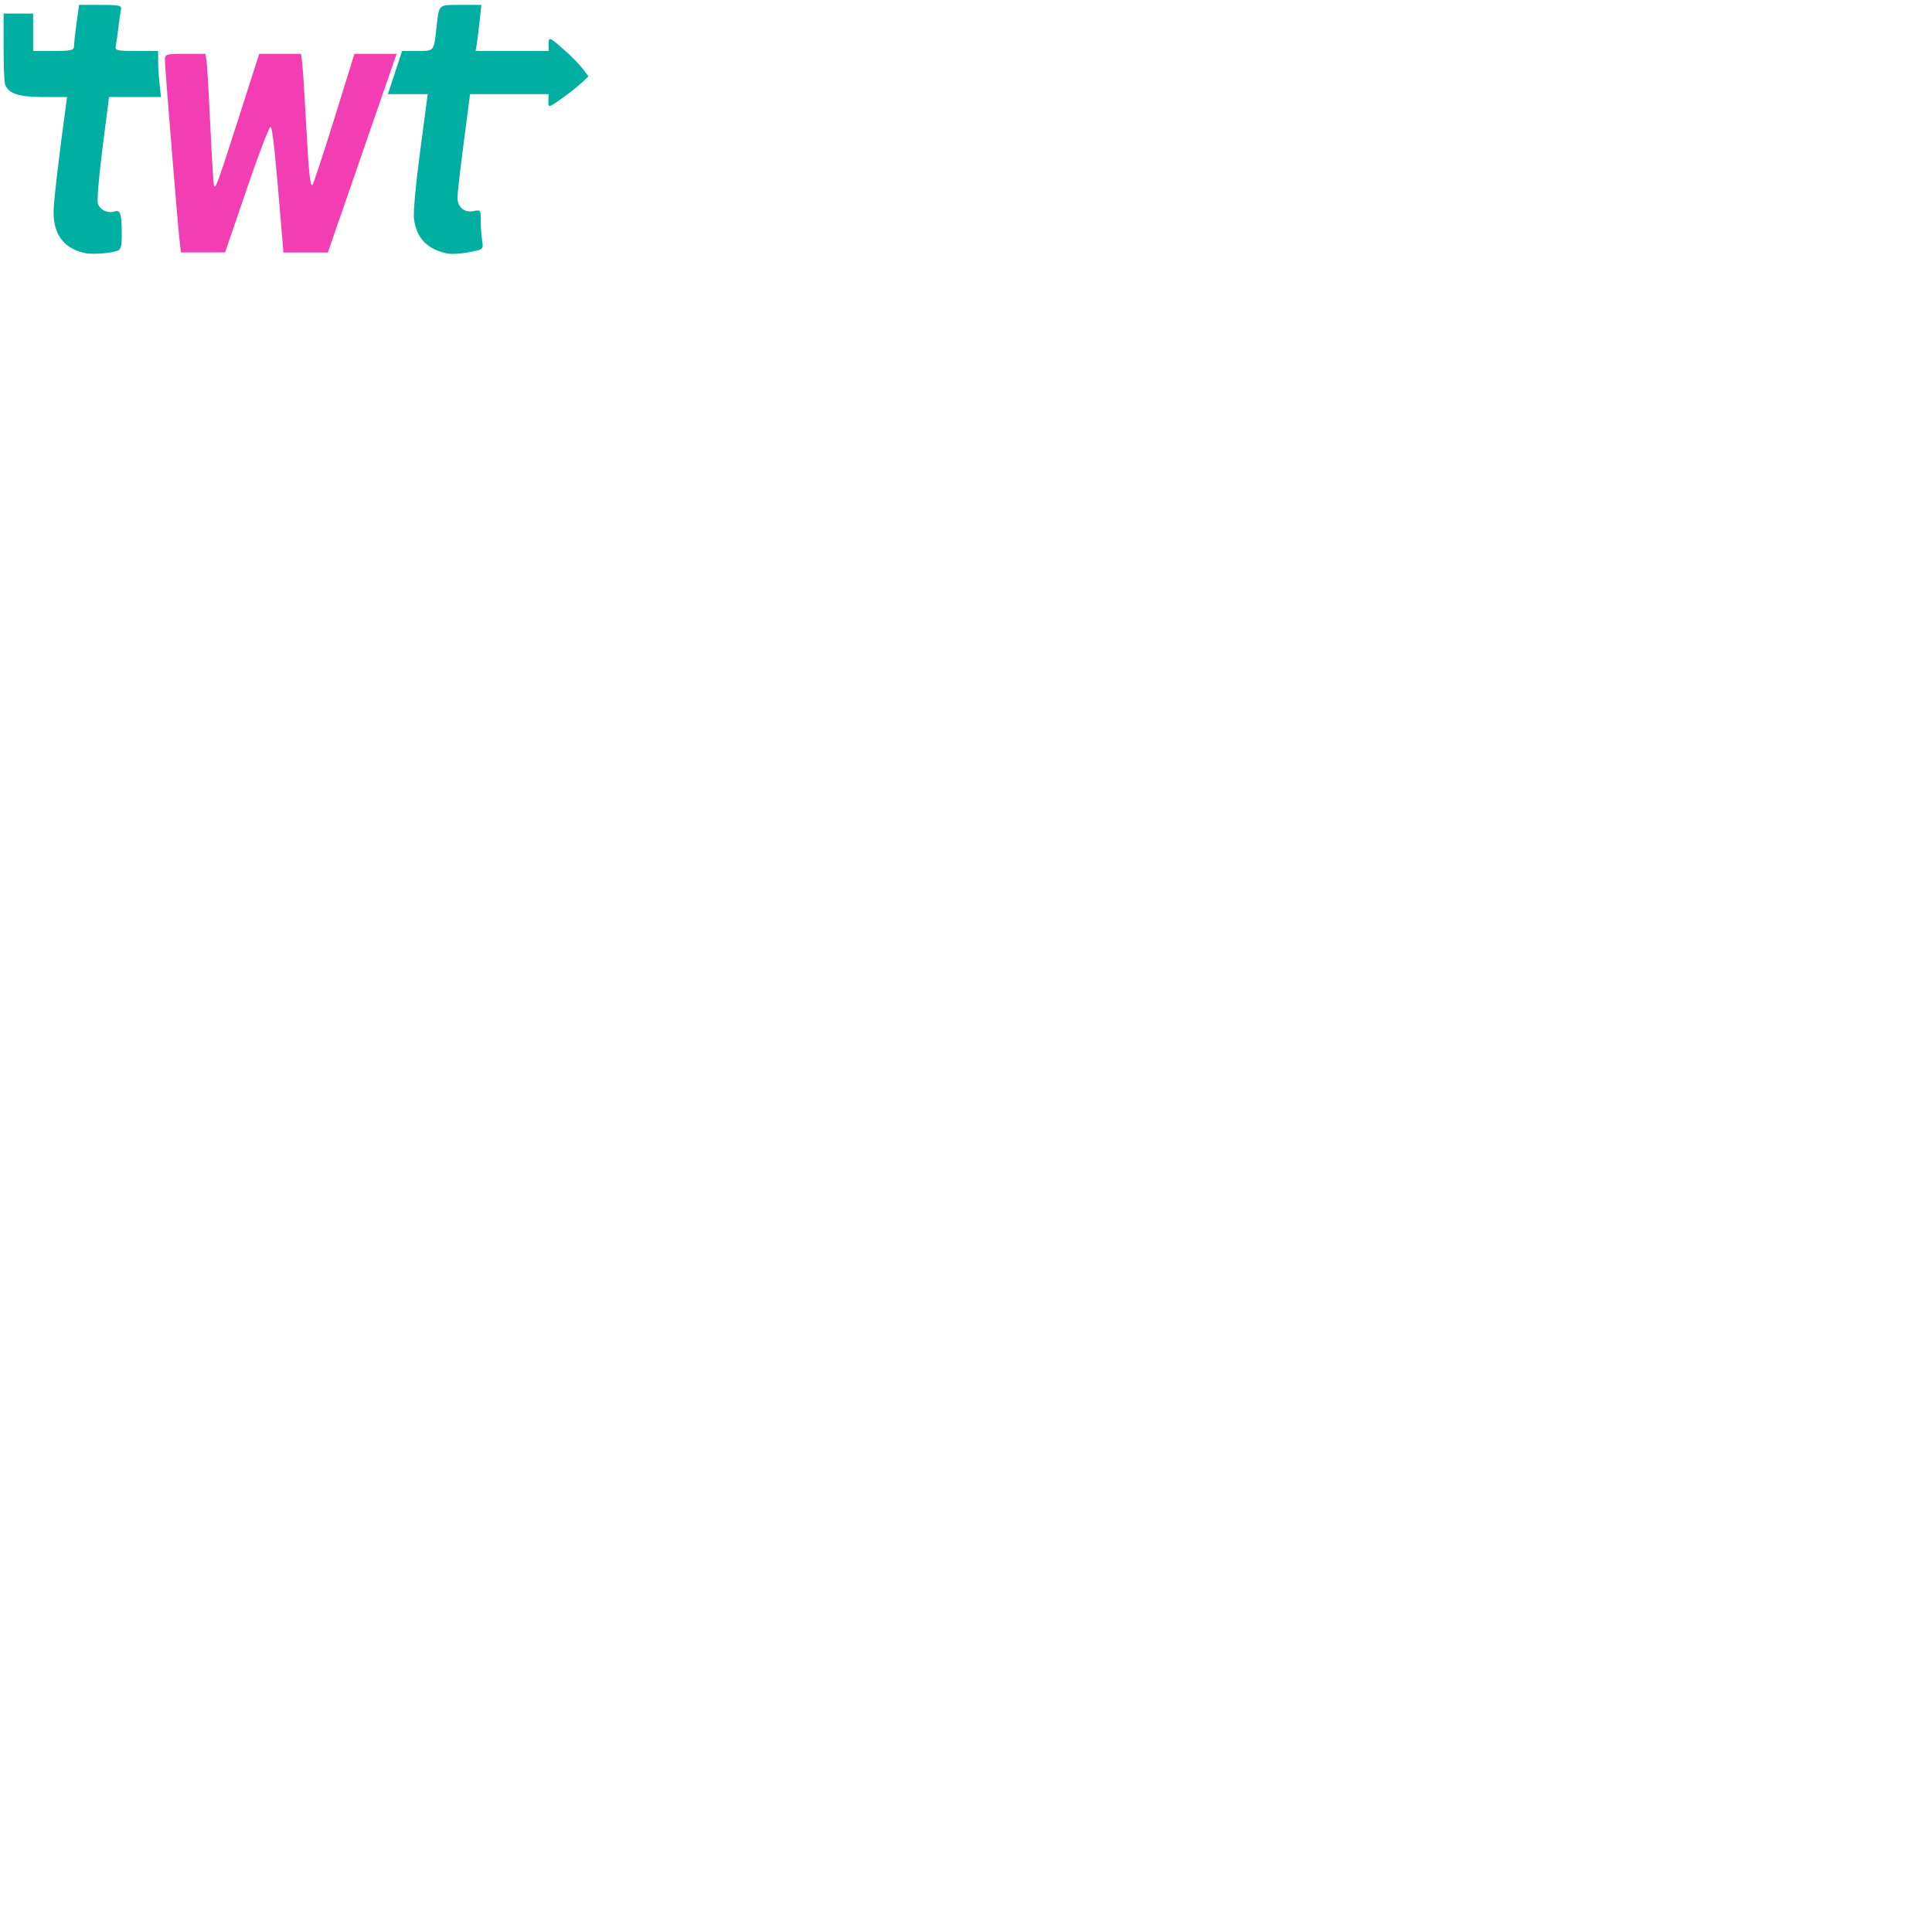
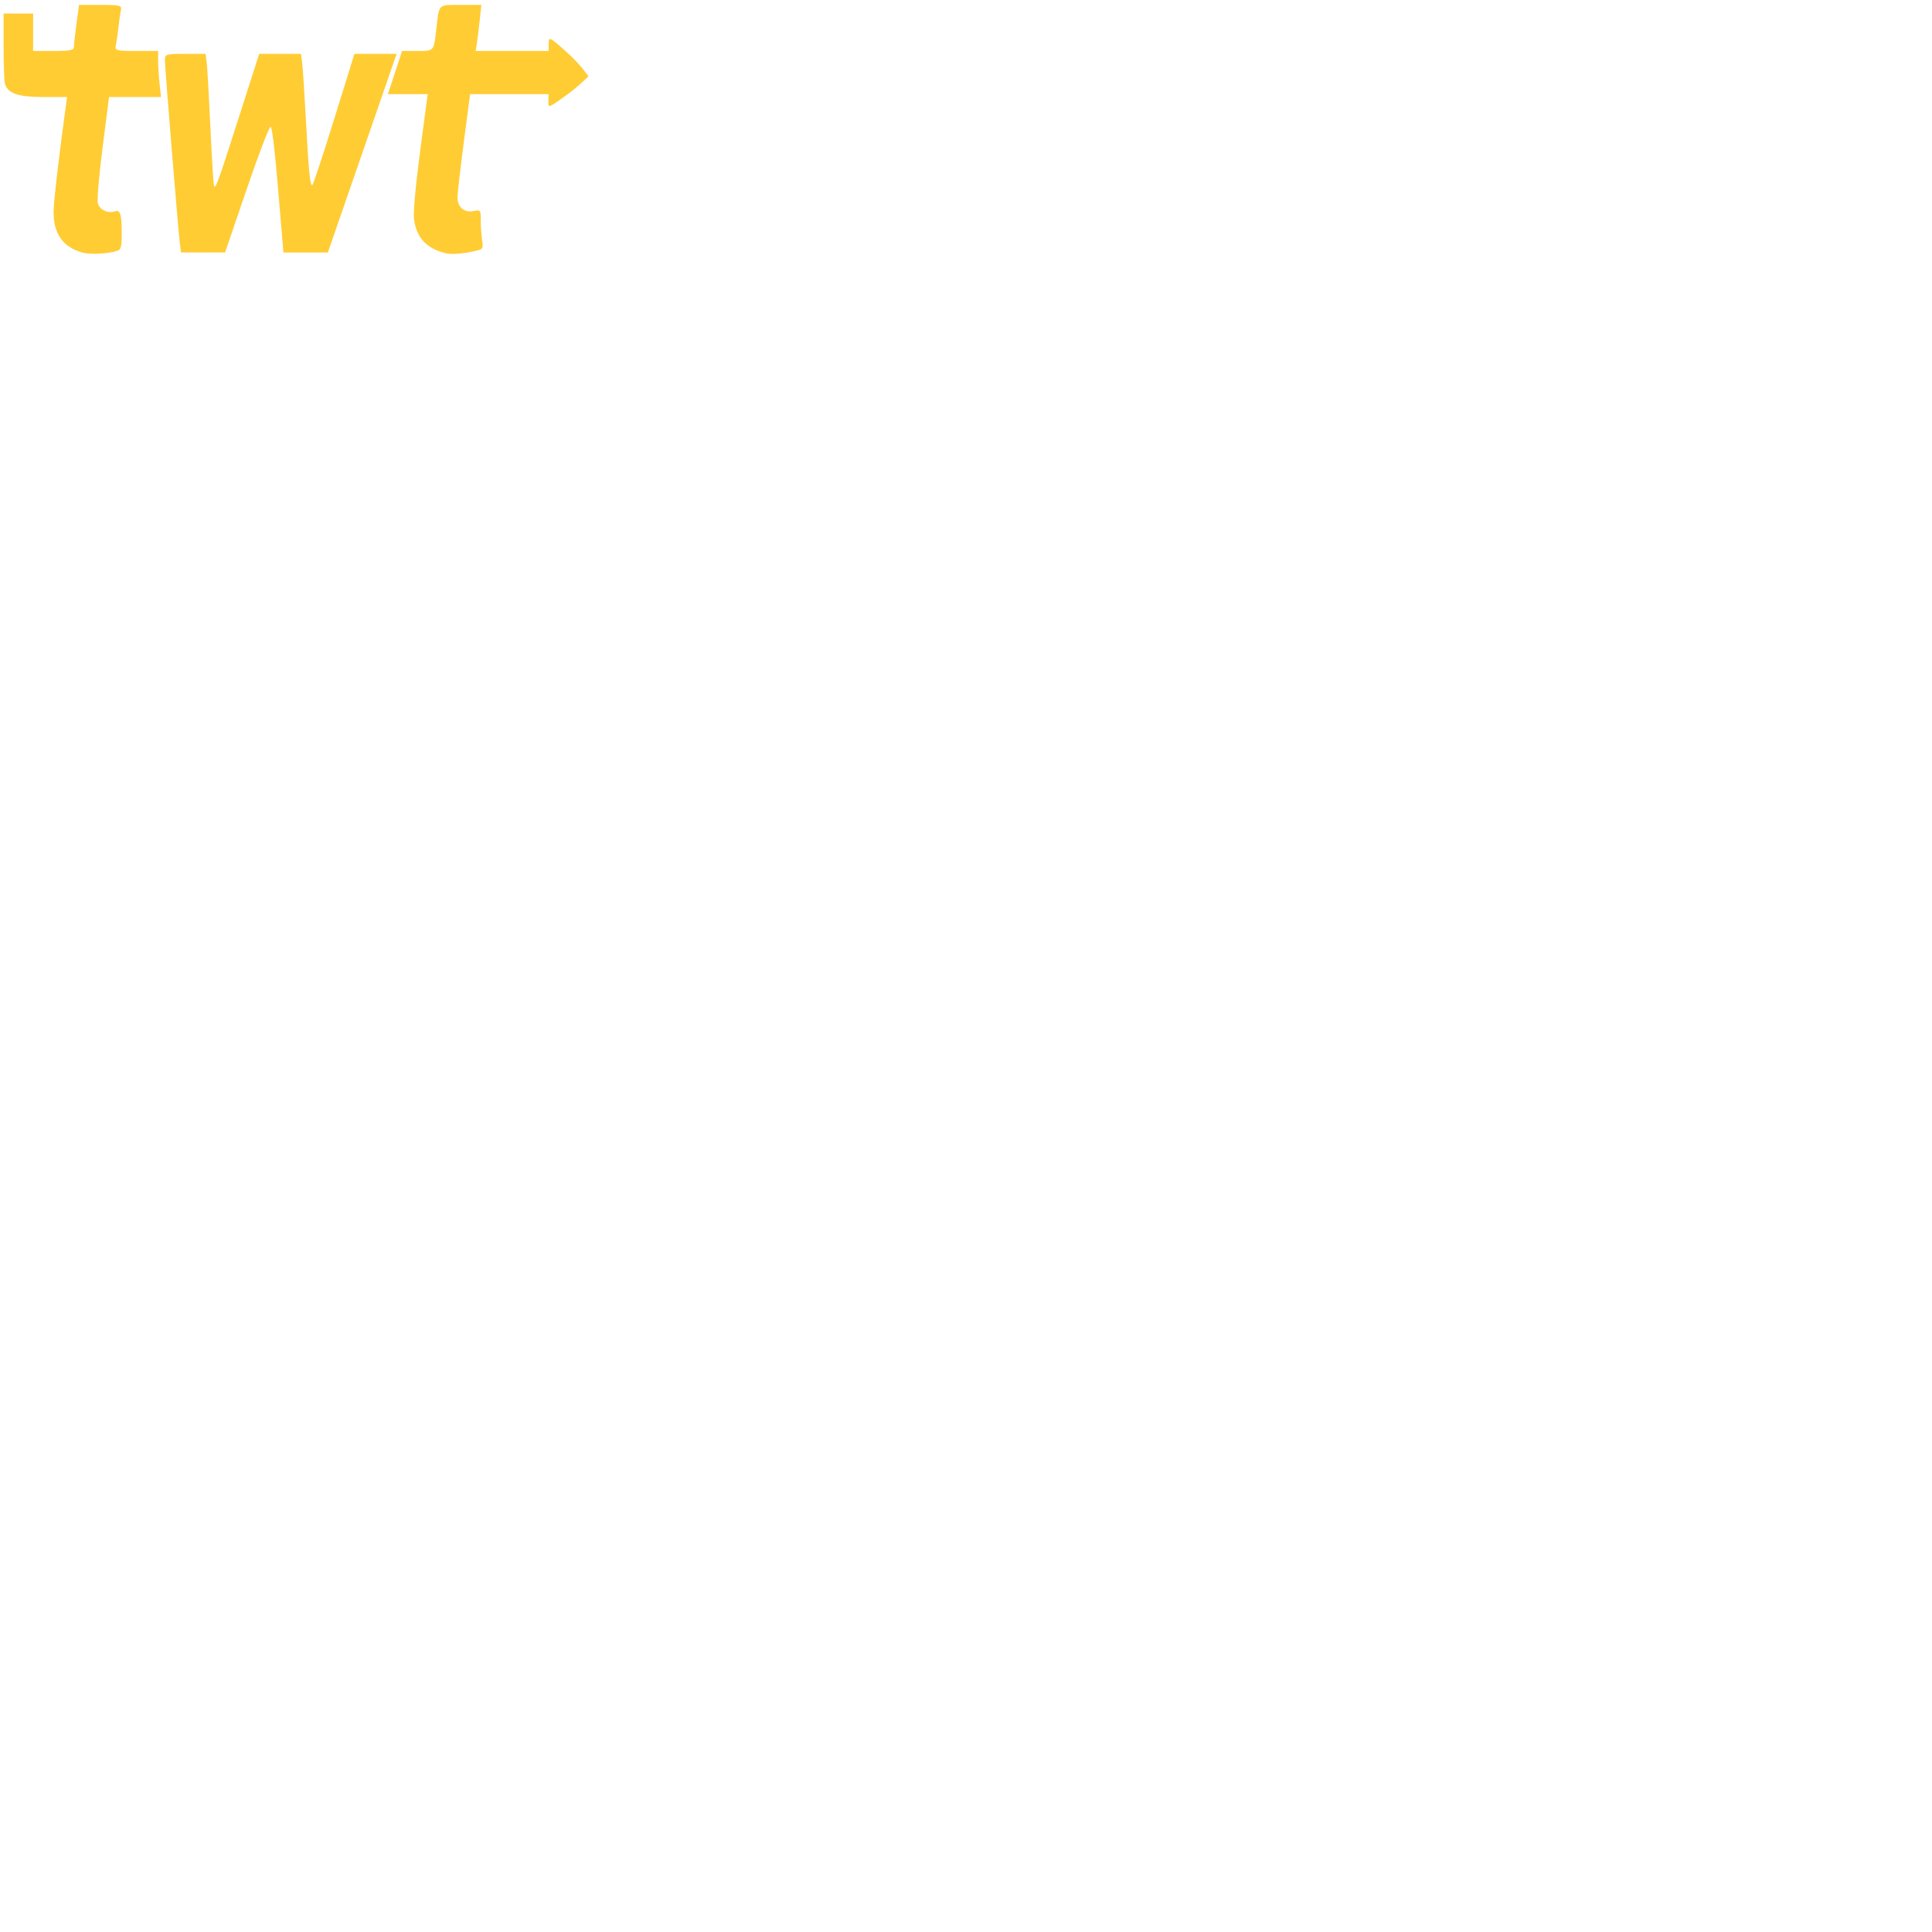
<svg xmlns="http://www.w3.org/2000/svg" width="100px" height="100px" viewBox="0 0 100 100" version="1.1" id="SVGRoot">
  <defs id="defs2001" />
  <g id="layer1">
    <g id="g826" transform="matrix(0.3333926,0,0,0.4223813,-80.85857,-13.66204)">
-       <path style="fill:#70cec8;stroke-width:0.353" d="m 312.31,32.687 c 10e-6,0 -1e-5,-2.9e-5 0,-3e-5 z" id="path836" />
-       <path style="fill:#f254ba;stroke-width:0.353" d="m 289.303,39.544 c -10e-6,-10e-7 -2e-5,2e-6 -2e-5,-4e-6 z" id="path834" />
-       <path style="fill:#f23eb2;stroke-width:0.353" d="m 270.452,62.138 c -0.265,-1.637 -2.316,-21.486 -2.316,-22.418 0,-0.743 0.138,-0.777 3.159,-0.777 h 3.159 l 0.177,1.147 c 0.097,0.631 0.357,4.242 0.577,8.026 0.22,3.784 0.474,6.954 0.564,7.045 0.272,0.277 0.592,-0.426 3.858,-8.47 l 3.146,-7.747 3.247,-9.5e-5 3.247,-9.6e-5 0.18,1.147 c 0.099,0.631 0.346,3.607 0.55,6.615 0.455,6.718 0.679,8.529 1.031,8.312 0.15,-0.092 1.68,-3.747 3.4,-8.121 l 3.128,-7.953 h 3.275 3.275 l -0.813,1.852 c -0.447,1.019 -2.849,6.496 -5.338,12.171 l -4.526,10.319 h -3.449 -3.449 l -0.248,-2.381 c -1.014,-9.732 -1.443,-12.92 -1.749,-13.014 -0.194,-0.059 -1.86,3.378 -3.704,7.637 l -3.351,7.745 -3.424,0.006 -3.424,0.006 z" id="path832" />
-       <path style="fill:#00afa2;stroke-width:0.353" d="m 255.436,63.317 c -3.093,-0.65 -4.586,-2.275 -4.586,-4.994 0,-1.188 0.836,-6.87 1.929,-13.118 l 0.17,-0.97 h -3.713 c -3.853,0 -5.482,-0.441 -5.928,-1.603 -0.121,-0.314 -0.219,-2.384 -0.219,-4.599 v -4.028 h 2.293 2.293 v 2.293 2.293 h 3.175 c 2.729,0 3.175,-0.083 3.175,-0.588 0,-0.324 0.175,-1.594 0.389,-2.822 l 0.389,-2.234 h 3.339 c 3.011,0 3.322,0.061 3.165,0.617 -0.096,0.34 -0.277,1.332 -0.402,2.205 -0.125,0.873 -0.306,1.865 -0.402,2.205 -0.157,0.557 0.155,0.617 3.201,0.617 h 3.375 v 1.185 c 0,0.652 0.101,1.922 0.224,2.822 l 0.224,1.637 h -4.032 -4.032 l -0.994,6.123 c -0.547,3.368 -0.887,6.463 -0.755,6.878 0.257,0.809 1.541,1.3 2.645,1.012 0.854,-0.223 1.075,0.342 1.075,2.749 0,1.496 -0.128,1.924 -0.617,2.062 -1.299,0.368 -4.197,0.507 -5.38,0.258 z m 56.444,0.083 c -3.082,-0.543 -4.72,-1.913 -5.077,-4.249 -0.123,-0.804 0.26,-4.105 0.963,-8.303 l 1.167,-6.967 h -3.09 -3.09 l 1.104,-2.646 1.104,-2.646 h 2.377 c 2.63,0 2.536,0.09 2.954,-2.822 0.427,-2.976 0.221,-2.822 3.773,-2.822 h 3.197 l -0.241,1.813 c -0.132,0.997 -0.331,2.267 -0.442,2.822 l -0.202,1.009 h 5.665 5.665 l 0.012,-0.898 c -0.009,-0.924 0.115,-0.871 3.333,1.433 1.853,1.4 2.497,2.234 2.844,2.587 -0.315,0.213 -1.588,1.235 -3.162,2.14 -3.072,1.766 -3.08,1.759 -3.067,0.953 l 0.04,-0.924 h -6.096 -6.096 l -0.98,5.909 c -0.539,3.25 -0.98,6.294 -0.98,6.763 -10e-4,1.17 1.058,1.883 2.469,1.662 1.124,-0.176 1.147,-0.153 1.147,1.165 0,0.74 0.096,1.825 0.213,2.411 0.192,0.96 0.113,1.086 -0.794,1.26 -1.869,0.359 -3.824,0.504 -4.711,0.347 z" id="path828" />
+       <path style="fill:#ffcc33;stroke-width:0.353" d="m 312.31,32.687 c 10e-6,0 -1e-5,-2.9e-5 0,-3e-5 z" id="path836" />
+       <path style="fill:#ffcc33;stroke-width:0.353" d="m 289.303,39.544 c -10e-6,-10e-7 -2e-5,2e-6 -2e-5,-4e-6 z" id="path834" />
+       <path style="fill:#ffcc33;stroke-width:0.353" d="m 270.452,62.138 c -0.265,-1.637 -2.316,-21.486 -2.316,-22.418 0,-0.743 0.138,-0.777 3.159,-0.777 h 3.159 l 0.177,1.147 c 0.097,0.631 0.357,4.242 0.577,8.026 0.22,3.784 0.474,6.954 0.564,7.045 0.272,0.277 0.592,-0.426 3.858,-8.47 l 3.146,-7.747 3.247,-9.5e-5 3.247,-9.6e-5 0.18,1.147 c 0.099,0.631 0.346,3.607 0.55,6.615 0.455,6.718 0.679,8.529 1.031,8.312 0.15,-0.092 1.68,-3.747 3.4,-8.121 l 3.128,-7.953 h 3.275 3.275 l -0.813,1.852 c -0.447,1.019 -2.849,6.496 -5.338,12.171 l -4.526,10.319 h -3.449 -3.449 l -0.248,-2.381 c -1.014,-9.732 -1.443,-12.92 -1.749,-13.014 -0.194,-0.059 -1.86,3.378 -3.704,7.637 l -3.351,7.745 -3.424,0.006 -3.424,0.006 z" id="path832" />
+       <path style="fill:#ffcc33;stroke-width:0.353" d="m 255.436,63.317 c -3.093,-0.65 -4.586,-2.275 -4.586,-4.994 0,-1.188 0.836,-6.87 1.929,-13.118 l 0.17,-0.97 h -3.713 c -3.853,0 -5.482,-0.441 -5.928,-1.603 -0.121,-0.314 -0.219,-2.384 -0.219,-4.599 v -4.028 h 2.293 2.293 v 2.293 2.293 h 3.175 c 2.729,0 3.175,-0.083 3.175,-0.588 0,-0.324 0.175,-1.594 0.389,-2.822 l 0.389,-2.234 h 3.339 c 3.011,0 3.322,0.061 3.165,0.617 -0.096,0.34 -0.277,1.332 -0.402,2.205 -0.125,0.873 -0.306,1.865 -0.402,2.205 -0.157,0.557 0.155,0.617 3.201,0.617 h 3.375 v 1.185 c 0,0.652 0.101,1.922 0.224,2.822 l 0.224,1.637 h -4.032 -4.032 l -0.994,6.123 c -0.547,3.368 -0.887,6.463 -0.755,6.878 0.257,0.809 1.541,1.3 2.645,1.012 0.854,-0.223 1.075,0.342 1.075,2.749 0,1.496 -0.128,1.924 -0.617,2.062 -1.299,0.368 -4.197,0.507 -5.38,0.258 z m 56.444,0.083 c -3.082,-0.543 -4.72,-1.913 -5.077,-4.249 -0.123,-0.804 0.26,-4.105 0.963,-8.303 l 1.167,-6.967 h -3.09 -3.09 l 1.104,-2.646 1.104,-2.646 h 2.377 c 2.63,0 2.536,0.09 2.954,-2.822 0.427,-2.976 0.221,-2.822 3.773,-2.822 h 3.197 l -0.241,1.813 c -0.132,0.997 -0.331,2.267 -0.442,2.822 l -0.202,1.009 h 5.665 5.665 l 0.012,-0.898 c -0.009,-0.924 0.115,-0.871 3.333,1.433 1.853,1.4 2.497,2.234 2.844,2.587 -0.315,0.213 -1.588,1.235 -3.162,2.14 -3.072,1.766 -3.08,1.759 -3.067,0.953 l 0.04,-0.924 h -6.096 -6.096 l -0.98,5.909 c -0.539,3.25 -0.98,6.294 -0.98,6.763 -10e-4,1.17 1.058,1.883 2.469,1.662 1.124,-0.176 1.147,-0.153 1.147,1.165 0,0.74 0.096,1.825 0.213,2.411 0.192,0.96 0.113,1.086 -0.794,1.26 -1.869,0.359 -3.824,0.504 -4.711,0.347 z" id="path828" />
    </g>
  </g>
</svg>
